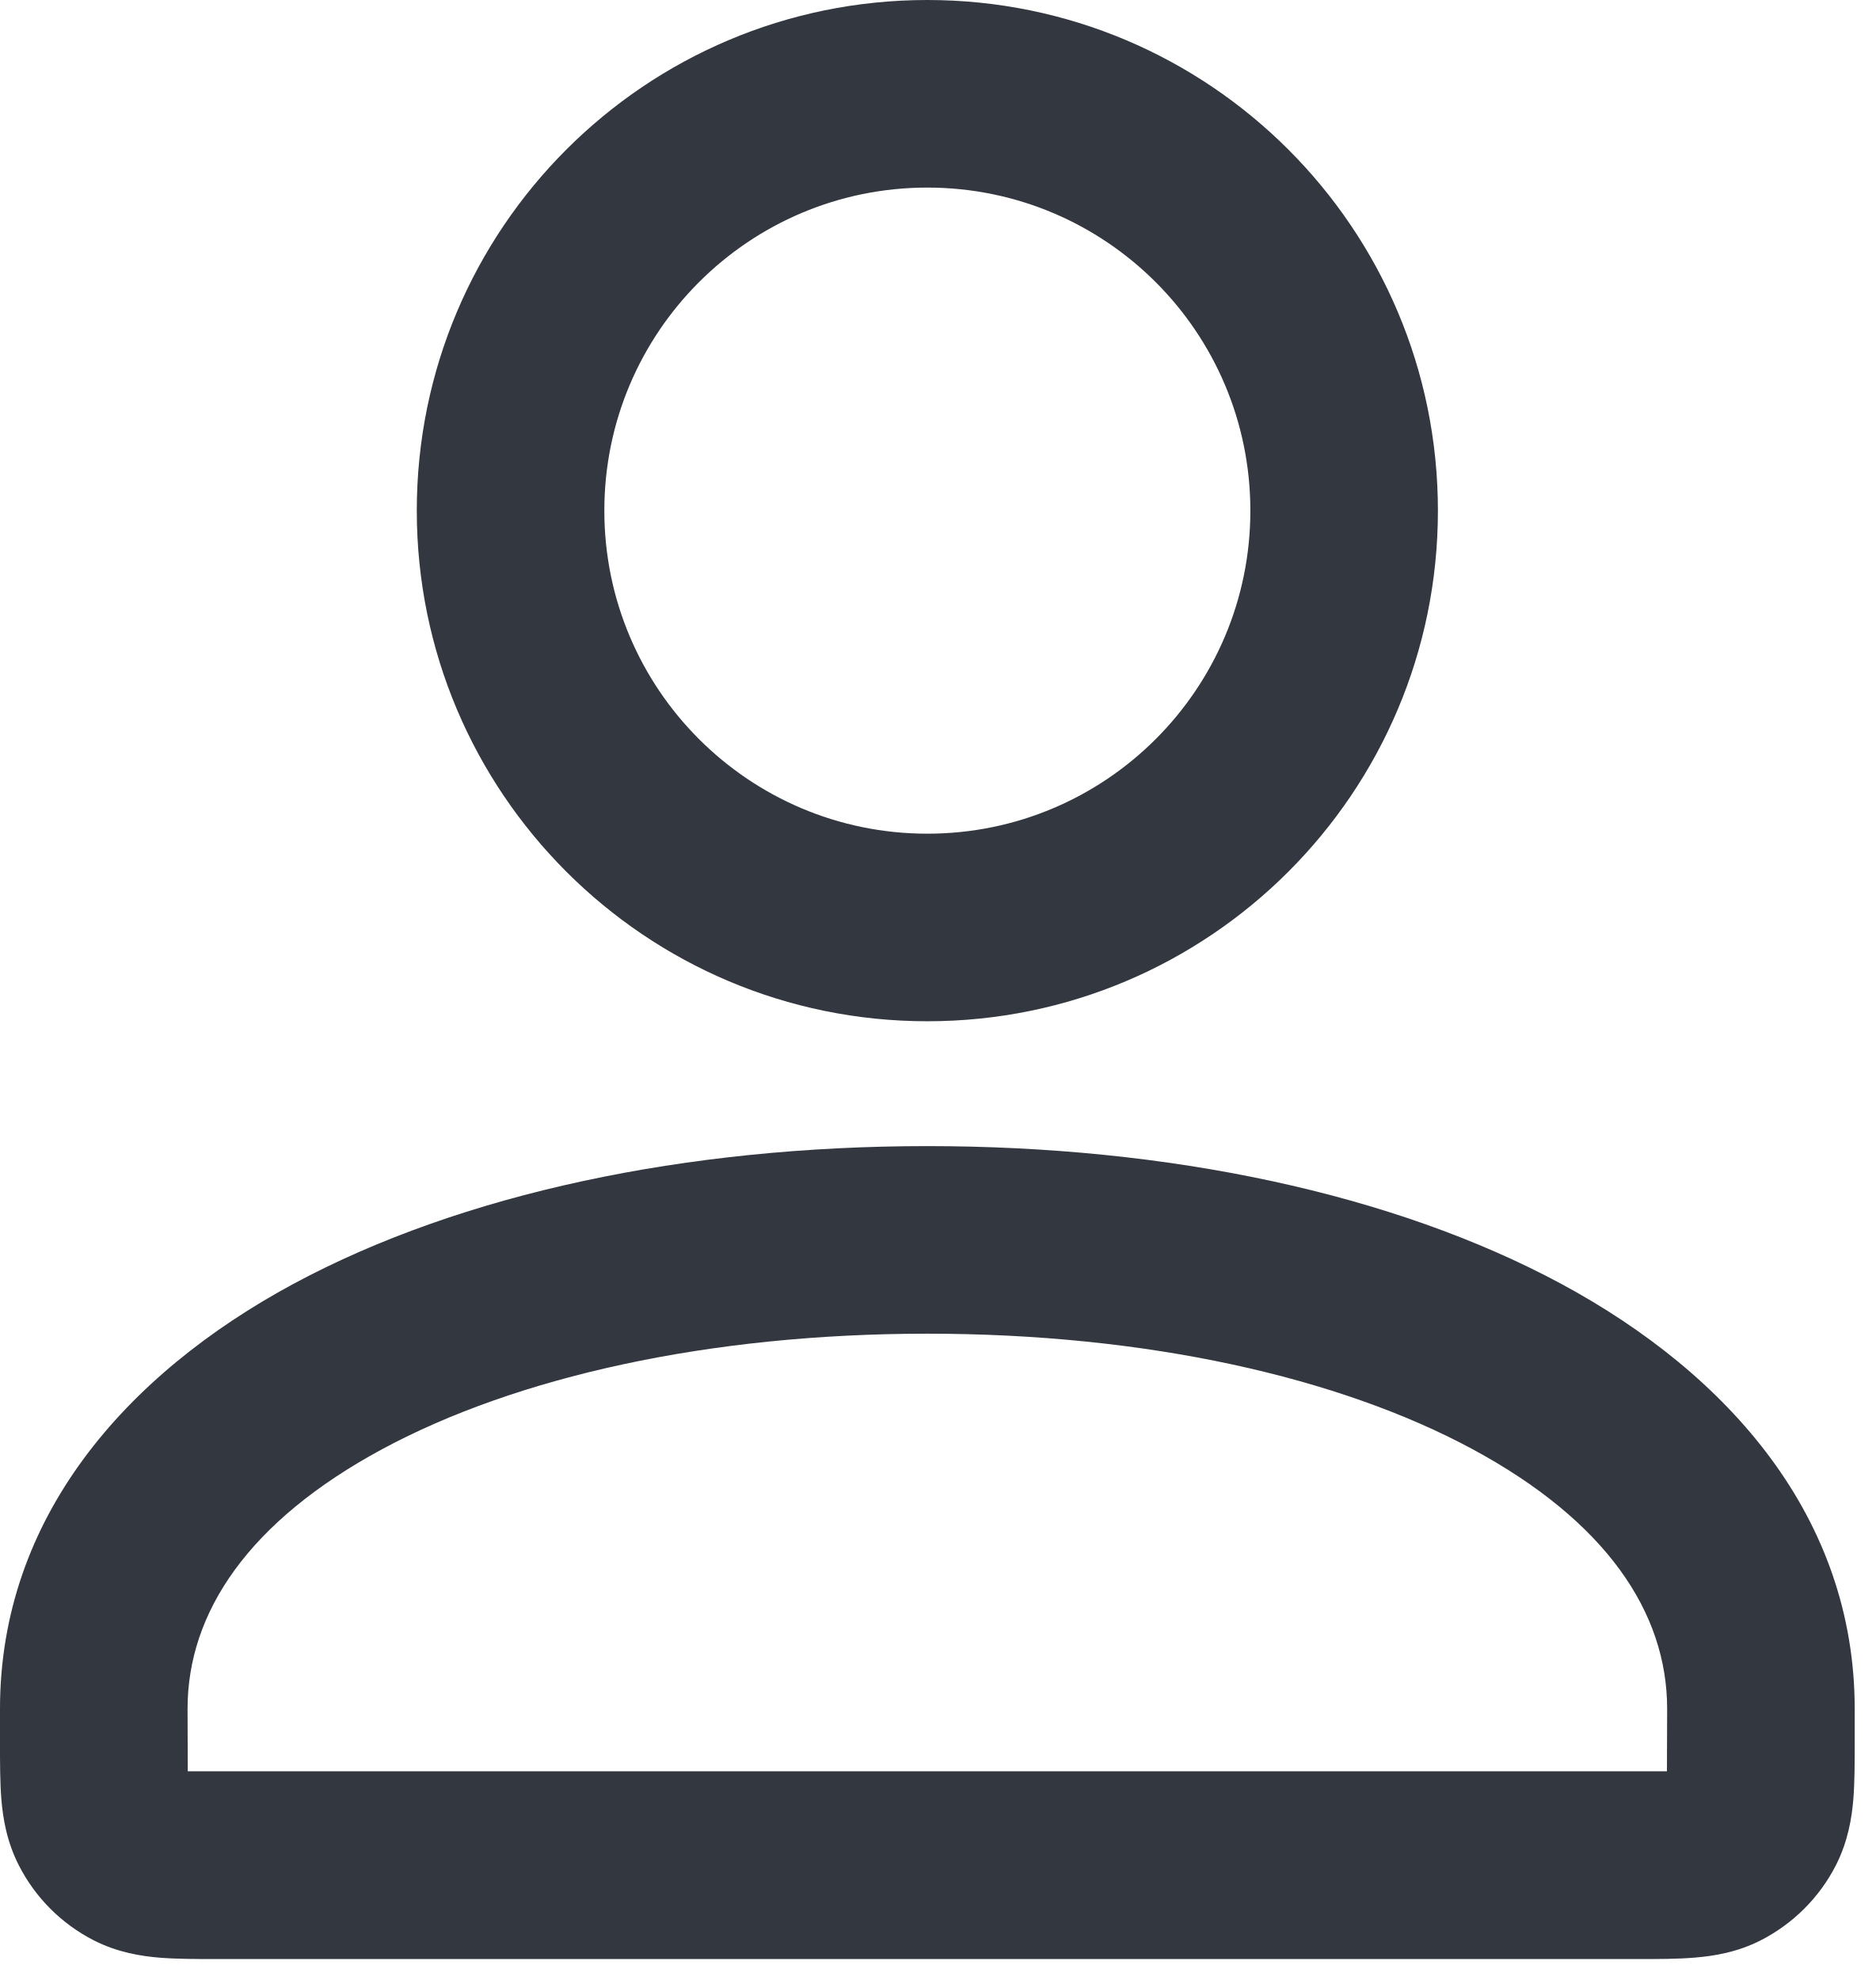
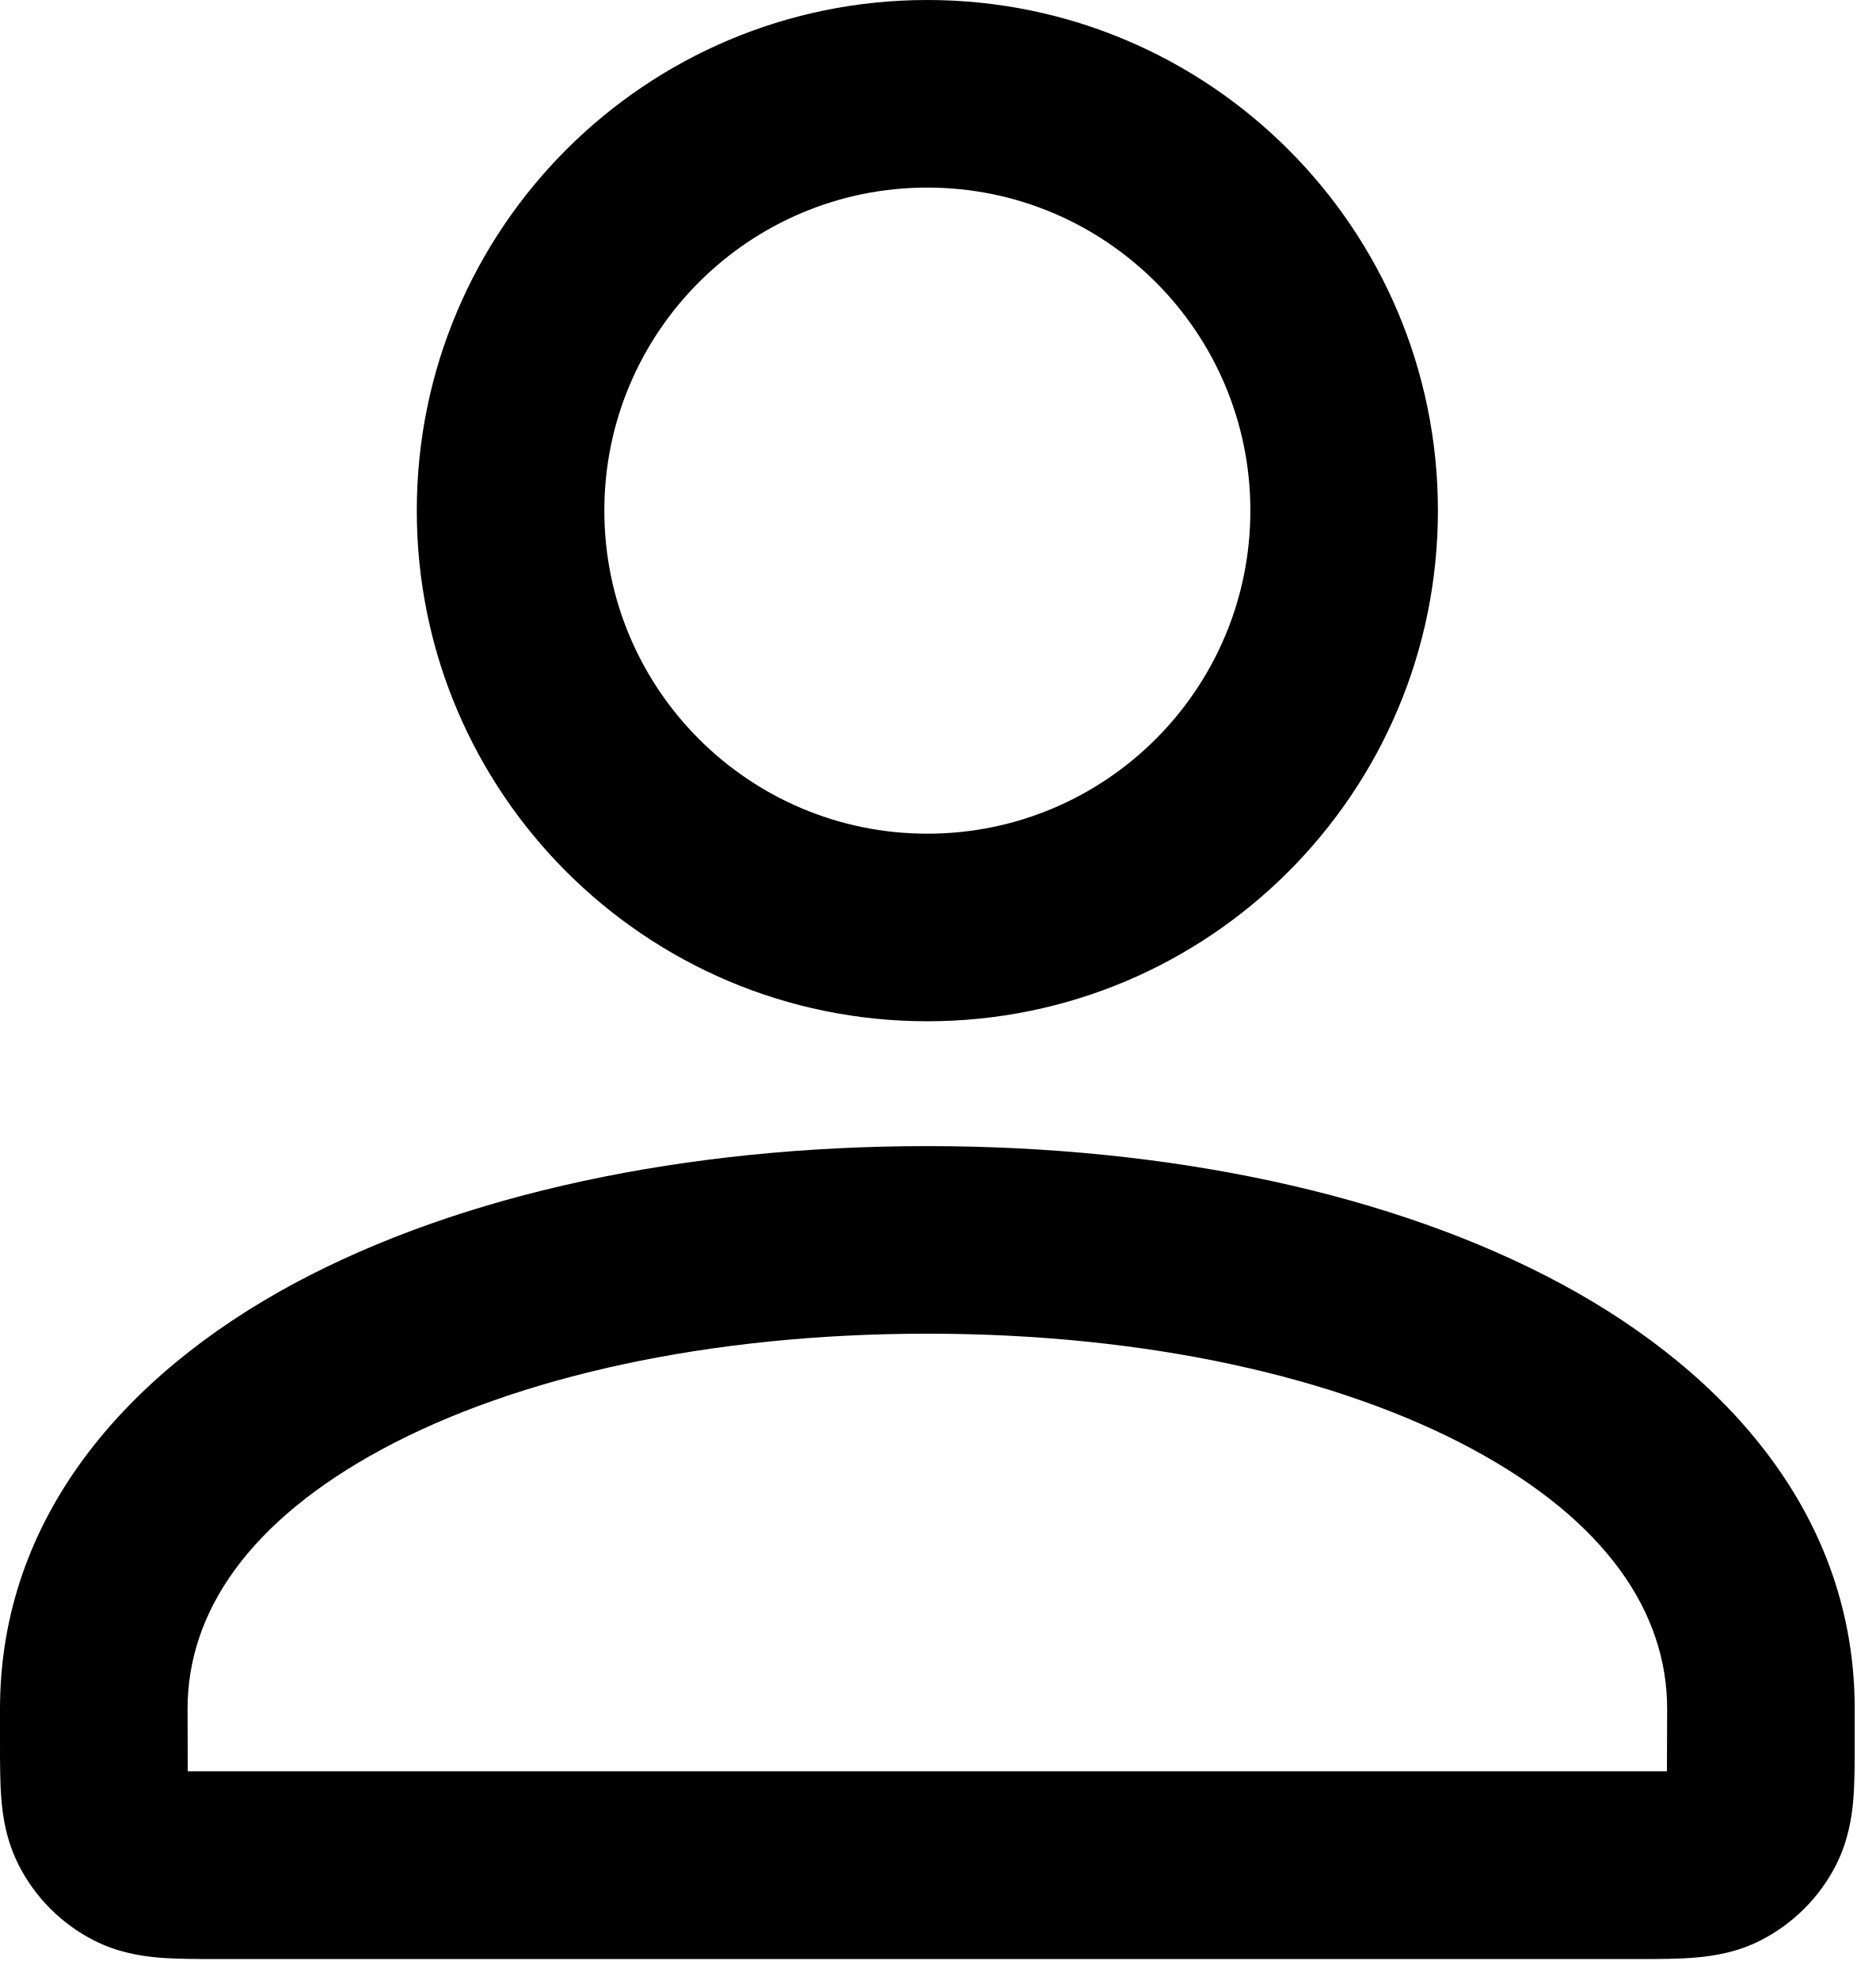
<svg xmlns="http://www.w3.org/2000/svg" width="18" height="19" viewBox="0 0 18 19" fill="none">
-   <path fill-rule="evenodd" clip-rule="evenodd" d="M8.9 0C6.194 0 4 2.194 4 4.9C4 7.606 6.194 9.8 8.9 9.8C11.606 9.8 13.8 7.606 13.8 4.9C13.8 2.194 11.606 0 8.9 0ZM5.8 4.9C5.8 3.188 7.188 1.8 8.9 1.8C10.612 1.8 12 3.188 12 4.9C12 6.612 10.612 8 8.9 8C7.188 8 5.8 6.612 5.8 4.9Z" fill="#333740" />
-   <path fill-rule="evenodd" clip-rule="evenodd" d="M8.9 10.998C6.588 10.998 4.431 11.451 2.816 12.32C1.203 13.19 5.90713e-06 14.565 5.90713e-06 16.398L2.9269e-06 16.726C-2.75906e-05 16.913 -5.86443e-05 17.103 0.013 17.265C0.028 17.446 0.064 17.67 0.18 17.898C0.338 18.209 0.59 18.461 0.901 18.62C1.129 18.736 1.353 18.771 1.534 18.786C1.697 18.799 1.887 18.799 2.073 18.799L15.727 18.799C15.914 18.799 16.104 18.799 16.266 18.785C16.447 18.77 16.671 18.735 16.899 18.619C17.209 18.46 17.462 18.208 17.62 17.898C17.736 17.669 17.772 17.445 17.787 17.264C17.8 17.102 17.8 16.912 17.8 16.725L17.8 16.398C17.8 14.565 16.597 13.19 14.984 12.32C13.369 11.451 11.212 10.998 8.9 10.998ZM1.8 16.398C1.8 15.471 2.388 14.596 3.67 13.905C4.951 13.215 6.794 12.798 8.9 12.798C11.006 12.798 12.849 13.215 14.13 13.905C15.412 14.596 16 15.471 16 16.398L15.998 16.997L1.802 16.997L1.8 16.398Z" fill="#333740" />
+   <path fill-rule="evenodd" clip-rule="evenodd" d="M8.9 0C6.194 0 4 2.194 4 4.9C4 7.606 6.194 9.8 8.9 9.8C11.606 9.8 13.8 7.606 13.8 4.9C13.8 2.194 11.606 0 8.9 0ZM5.8 4.9C5.8 3.188 7.188 1.8 8.9 1.8C10.612 1.8 12 3.188 12 4.9C12 6.612 10.612 8 8.9 8C7.188 8 5.8 6.612 5.8 4.9Z" fill="currentColor" />
+   <path fill-rule="evenodd" clip-rule="evenodd" d="M8.9 10.998C6.588 10.998 4.431 11.451 2.816 12.32C1.203 13.19 5.90713e-06 14.565 5.90713e-06 16.398L2.9269e-06 16.726C-2.75906e-05 16.913 -5.86443e-05 17.103 0.013 17.265C0.028 17.446 0.064 17.67 0.18 17.898C0.338 18.209 0.59 18.461 0.901 18.62C1.129 18.736 1.353 18.771 1.534 18.786C1.697 18.799 1.887 18.799 2.073 18.799L15.727 18.799C15.914 18.799 16.104 18.799 16.266 18.785C16.447 18.77 16.671 18.735 16.899 18.619C17.209 18.46 17.462 18.208 17.62 17.898C17.736 17.669 17.772 17.445 17.787 17.264C17.8 17.102 17.8 16.912 17.8 16.725L17.8 16.398C17.8 14.565 16.597 13.19 14.984 12.32C13.369 11.451 11.212 10.998 8.9 10.998ZM1.8 16.398C1.8 15.471 2.388 14.596 3.67 13.905C4.951 13.215 6.794 12.798 8.9 12.798C11.006 12.798 12.849 13.215 14.13 13.905C15.412 14.596 16 15.471 16 16.398L15.998 16.997L1.802 16.997L1.8 16.398Z" fill="currentColor" />
</svg>
